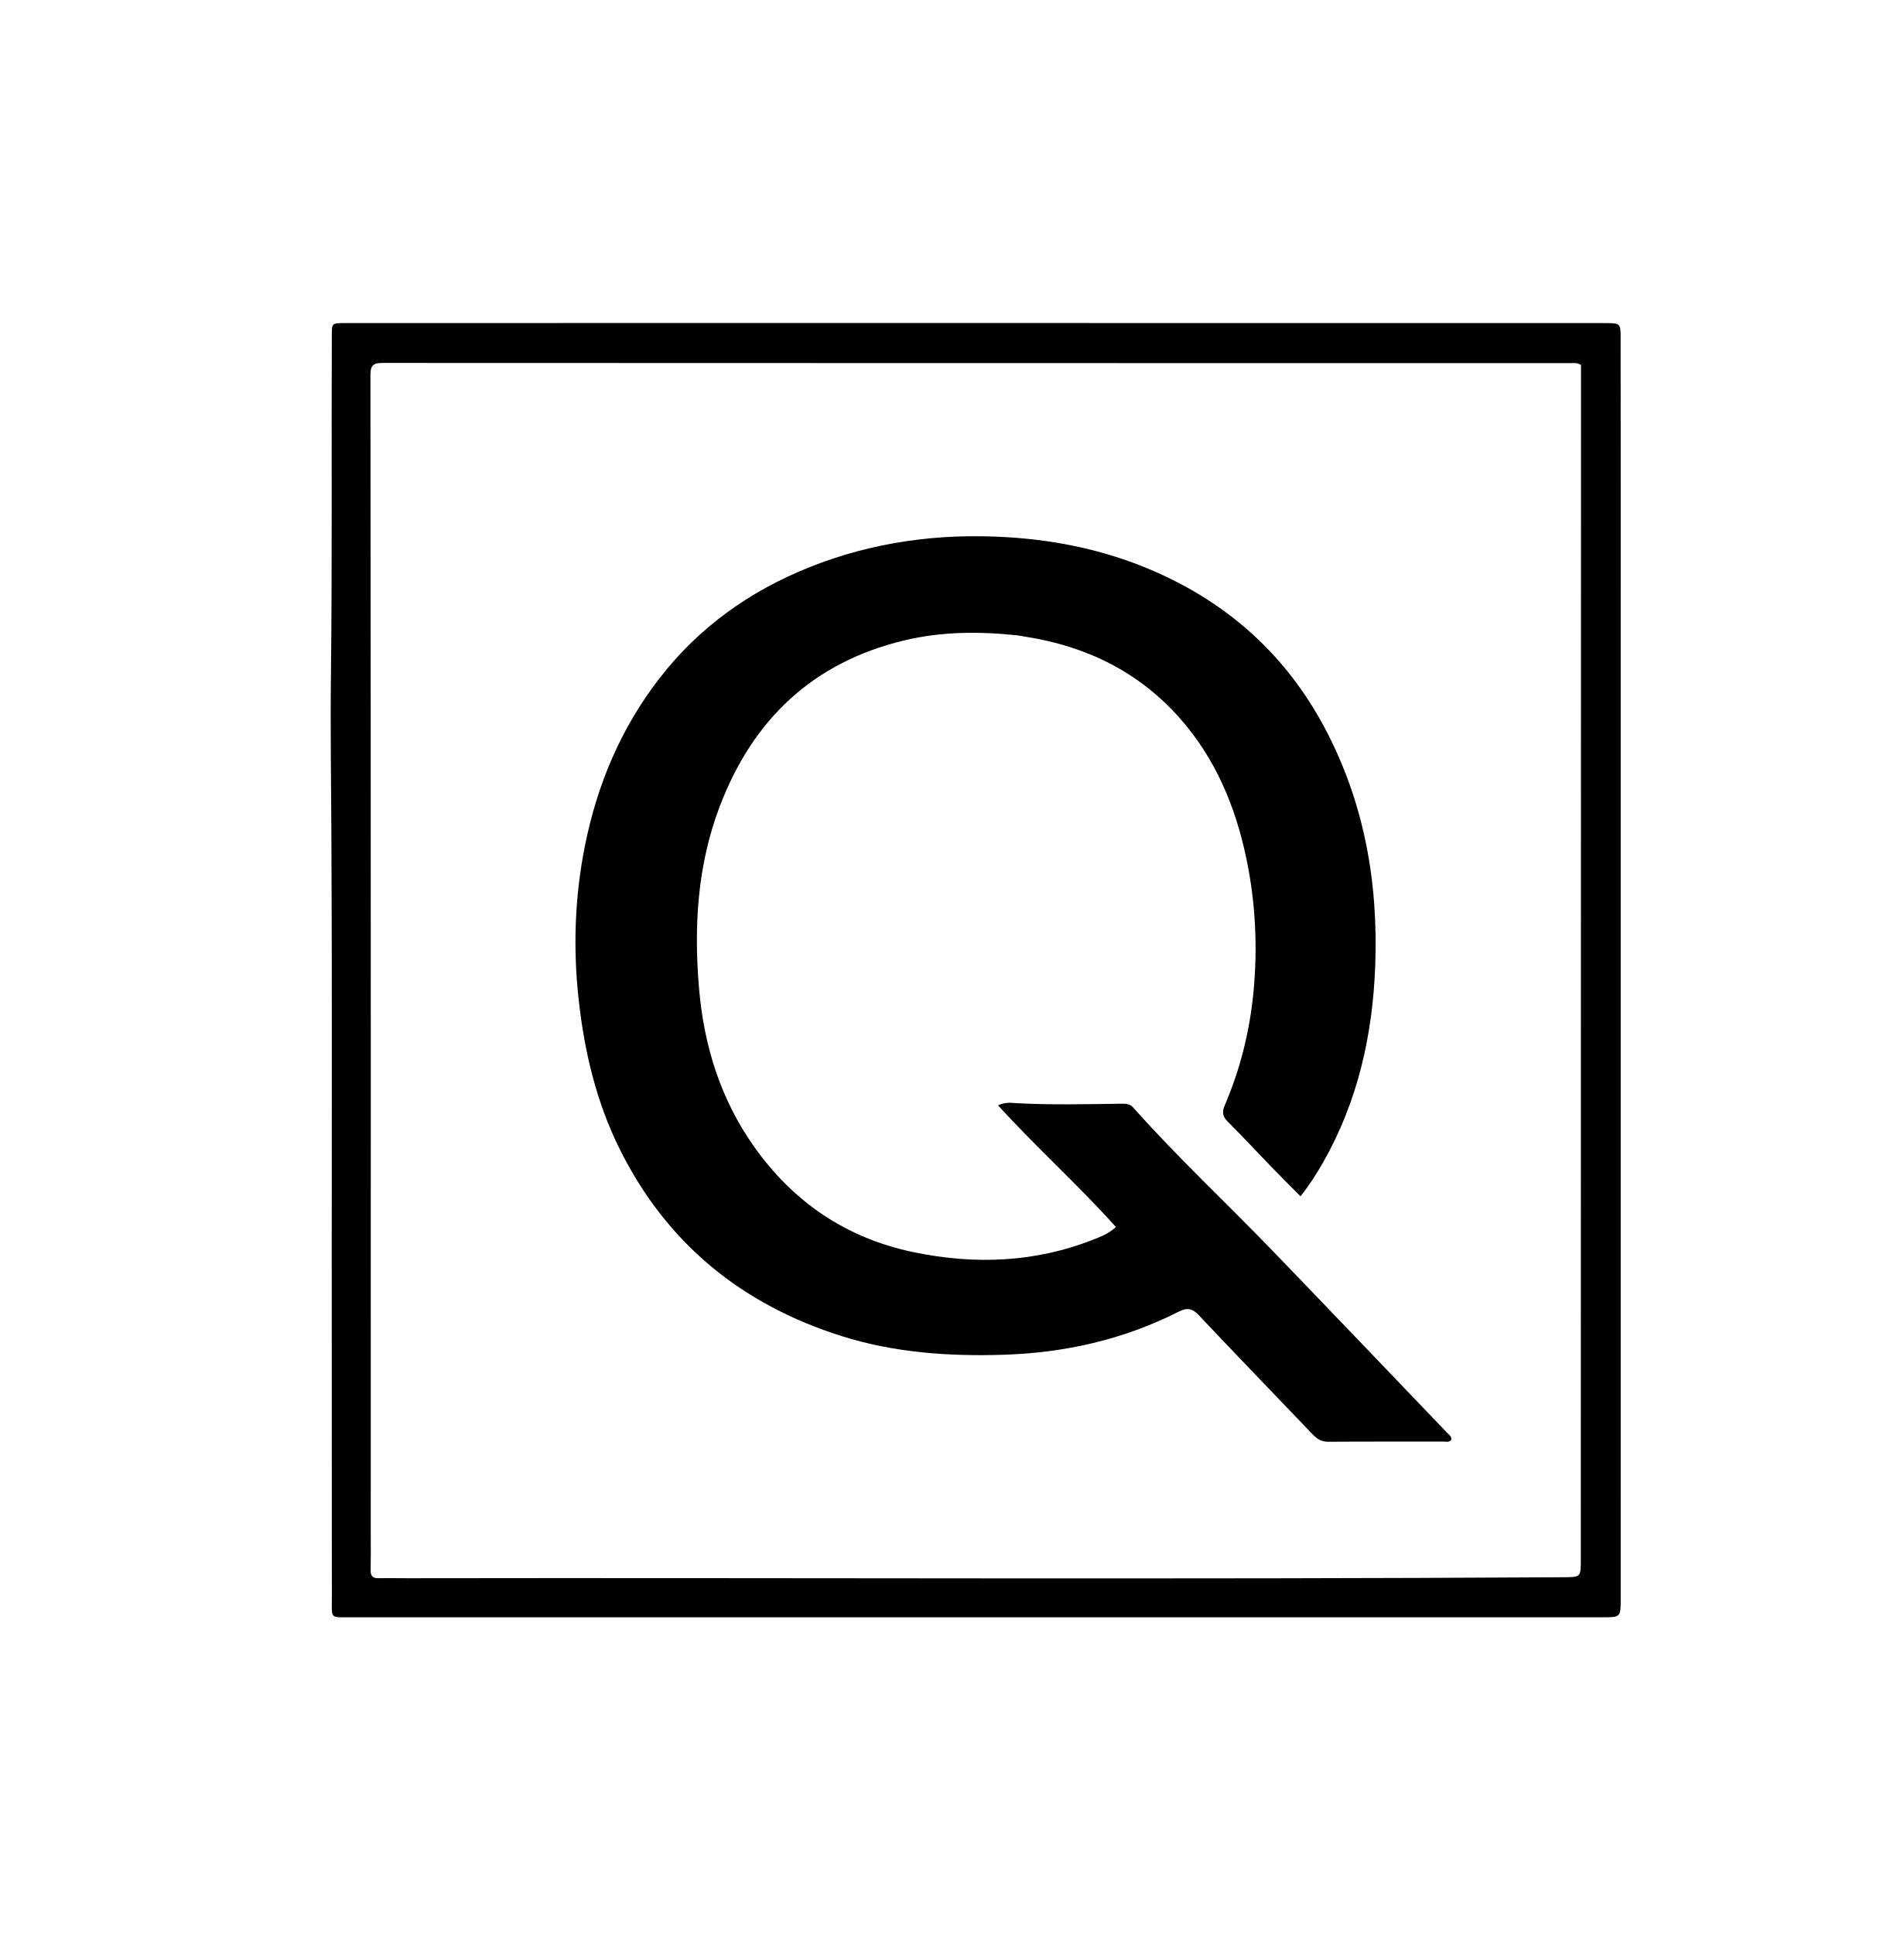
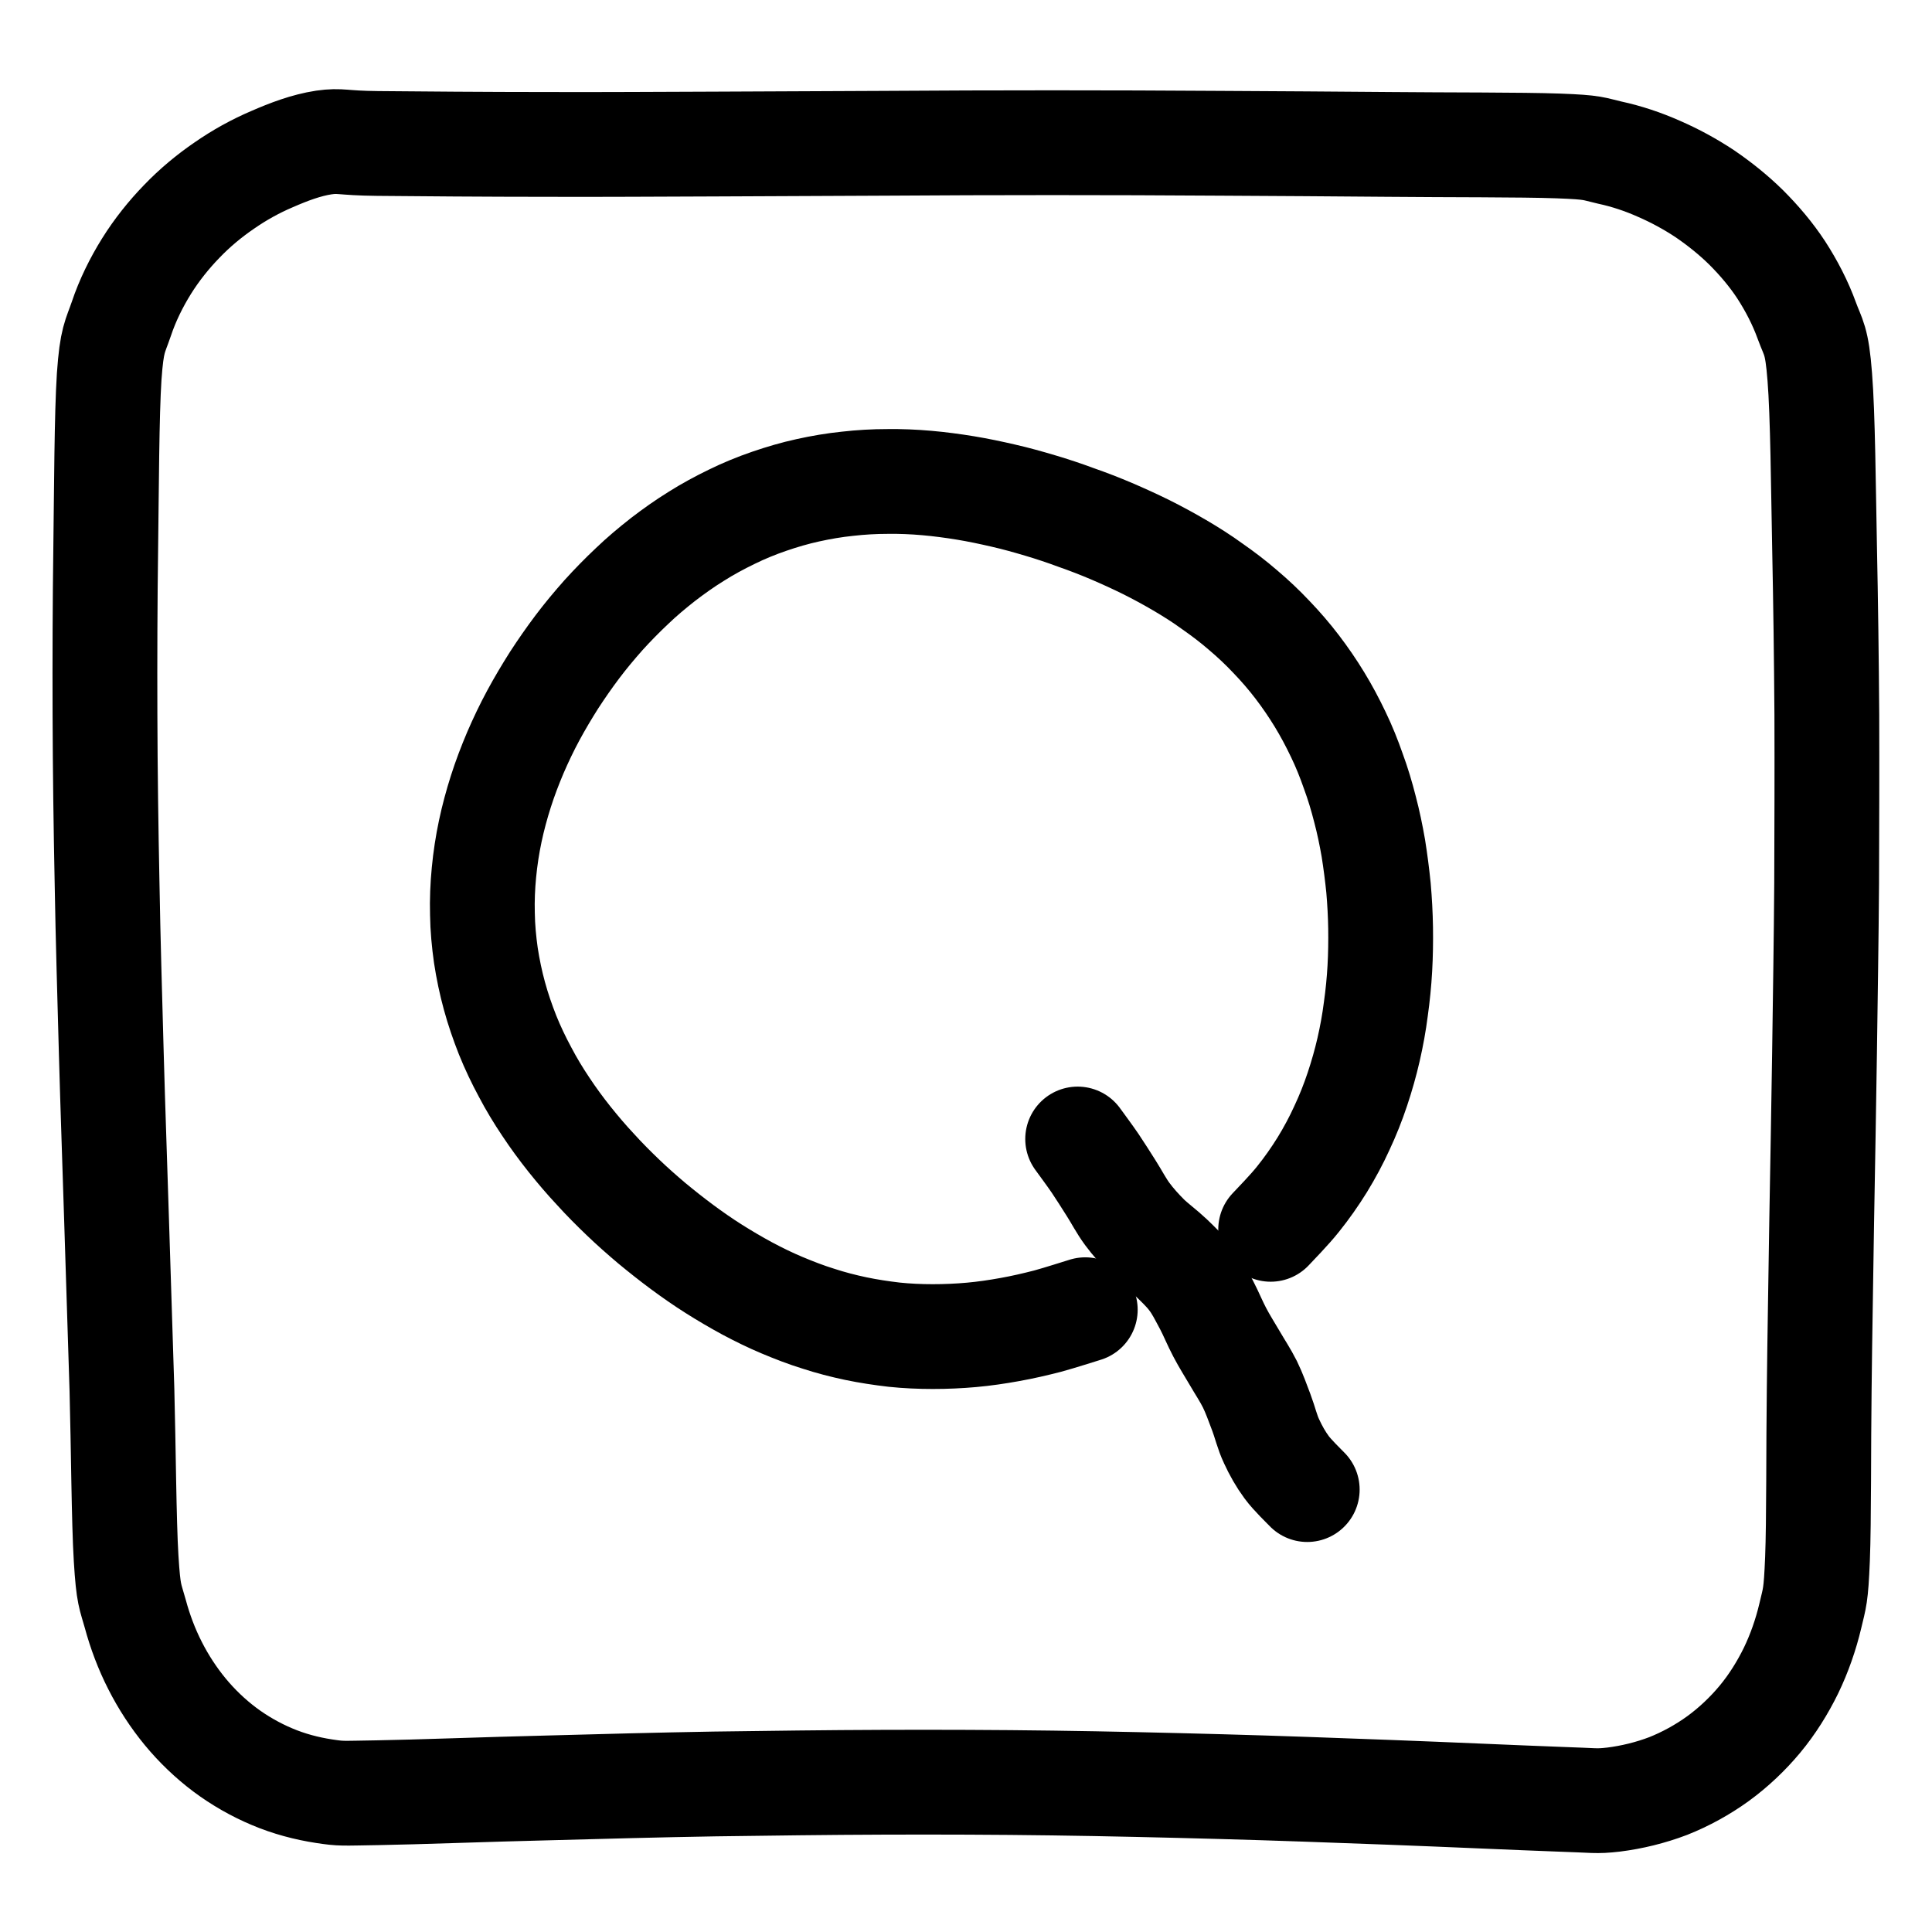
- <svg xmlns="http://www.w3.org/2000/svg" version="1.1" id="Layer_1" x="0px" y="0px" width="100%" viewBox="0 0 1008 1024" enable-background="new 0 0 1008 1024" xml:space="preserve">
-   <path fill="#000000" opacity="1" stroke="none" d=" M175.631,659   C175.609,585.84 175.834,513.178 175.44,440.52   C175.291,413.027 174.876,385.528 175.202,358.043   C175.915,297.886 175.411,237.729 175.671,177.573   C175.699,171.1 175.7,171.063 182.482,171.061   C247.136,171.046 311.789,171.016 376.443,171.018   C533.429,171.024 690.415,171.045 847.401,171.059   C848.734,171.06 850.068,171.049 851.401,171.071   C857.446,171.172 857.984,171.645 857.994,177.65   C858.035,204.48 858.048,231.311 858.048,258.142   C858.045,454.291 858.036,650.44 858.031,846.59   C858.031,856.328 858.04,856.302 848.22,856.302   C627.573,856.302 406.926,856.312 186.278,856.303   C174.329,856.302 175.713,857.465 175.7,845.482   C175.636,783.488 175.647,721.494 175.631,659  M196.304,558.5   C196.298,642.993 196.292,727.487 196.286,811.98   C196.285,818.479 196.362,824.98 196.233,831.477   C196.173,834.484 197.36,835.682 200.353,835.623   C205.683,835.518 211.018,835.638 216.351,835.63   C420.163,835.305 623.976,836.344 827.788,835.102   C836.922,835.047 836.92,835.091 836.921,825.713   C836.956,617.895 836.991,410.078 837.027,202.26   C837.027,199.143 837.027,196.025 837.027,193.254   C834.95,191.905 833.239,192.267 831.614,192.267   C621.963,192.252 412.312,192.27 202.662,192.165   C197.756,192.162 196.103,193.303 196.11,198.527   C196.286,318.185 196.278,437.842 196.304,558.5  z" />
-   <path fill="#000000" opacity="1" stroke="none" d=" M538.63,336.398   C518.191,334.249 498.307,334.36 478.618,339.106   C430.325,350.747 398.639,380.907 381.138,426.72   C369.171,458.046 367.262,490.574 370.12,523.638   C372.737,553.923 381.538,582.086 399.176,607.038   C420.059,636.58 448.197,655.649 483.734,663.006   C516.21,669.729 548.289,668.515 579.457,656.088   C583.275,654.566 587.133,653.032 590.786,649.668   C570.87,627.418 548.703,607.605 528.42,585.28   C532.35,583.308 535.551,583.969 538.6,584.129   C557.087,585.094 575.578,584.62 594.066,584.386   C596.374,584.357 598.3,584.556 599.914,586.37   C623.294,612.668 649.05,636.654 673.454,661.955   C704.453,694.094 735.281,726.398 766.169,758.645   C767.159,759.678 768.612,760.501 768.339,762.373   C767.235,763.816 765.622,763.286 764.217,763.288   C743.885,763.316 723.553,763.222 703.223,763.372   C699.652,763.398 697.316,761.935 695.023,759.534   C674.884,738.446 654.604,717.492 634.592,696.285   C631.106,692.591 628.384,692.28 623.924,694.541   C594.771,709.316 563.63,716.313 531.077,717.315   C502.128,718.206 473.471,716.209 445.65,707.442   C392.66,690.742 352.821,658.307 327.998,608.233   C315.732,583.492 309.47,557.083 306.406,529.711   C303.322,502.168 304.262,474.871 309.688,447.754   C316.185,415.287 328.752,385.499 349.153,359.138   C370.116,332.051 396.973,312.952 428.502,300.344   C462.116,286.902 497.118,282.227 533.257,284.431   C560.494,286.093 586.674,291.74 611.616,302.706   C650.945,319.997 681.116,347.357 701.35,385.433   C722.226,424.717 729.672,466.917 728.095,510.93   C726.778,547.681 718.965,582.846 700.641,615.17   C697.139,621.348 693.339,627.336 688.531,633.398   C683.057,627.884 677.992,622.883 673.04,617.772   C665.388,609.873 657.941,601.77 650.139,594.024   C647.346,591.252 646.81,588.968 648.387,585.291   C656.581,566.19 661.59,546.2 663.591,525.538   C665.9,501.699 664.757,477.989 659.839,454.494   C654.042,426.796 643.371,401.363 624.407,380.023   C602.703,355.602 575.034,342.157 543.014,337.136   C541.697,336.93 540.387,336.678 538.63,336.398  z" />
+ <svg xmlns="http://www.w3.org/2000/svg" viewBox="9.2 9.2 101.4 101.4" fill="none" stroke="#000000" stroke-width="5.5" stroke-linecap="round" stroke-linejoin="round">
+   <path d="M 29.02,16.73 C 30.96,16.75 34.91,16.78 37.86,16.78 C 40.81,16.79 43.76,16.77 46.71,16.76 C 49.67,16.75 52.62,16.73 55.57,16.72 C 58.52,16.70 61.48,16.69 64.43,16.69 C 67.38,16.69 70.33,16.70 73.29,16.72 C 76.24,16.73 79.19,16.76 82.14,16.78 C 85.09,16.81 89.05,16.79 90.98,16.86 C 92.90,16.93 92.81,17.01 93.69,17.21 C 94.57,17.40 95.44,17.69 96.27,18.06 C 97.10,18.42 97.91,18.86 98.68,19.37 C 99.44,19.89 100.18,20.48 100.85,21.14 C 101.52,21.81 102.16,22.56 102.69,23.37 C 103.22,24.19 103.69,25.09 104.03,26.03 C 104.37,26.96 104.56,27.01 104.71,28.98 C 104.87,30.95 104.90,34.90 104.96,37.86 C 105.02,40.81 105.06,43.76 105.08,46.71 C 105.09,49.67 105.08,52.62 105.07,55.57 C 105.05,58.52 105.00,61.48 104.96,64.43 C 104.92,67.38 104.86,70.33 104.81,73.29 C 104.77,76.24 104.71,79.19 104.68,82.14 C 104.64,85.10 104.67,89.04 104.59,91.02 C 104.51,93.00 104.44,93.04 104.21,94.02 C 103.98,94.99 103.64,95.97 103.20,96.88 C 102.76,97.78 102.21,98.66 101.57,99.43 C 100.93,100.20 100.18,100.91 99.37,101.50 C 98.57,102.08 97.66,102.58 96.75,102.94 C 95.83,103.29 94.85,103.53 93.89,103.65 C 92.93,103.76 92.95,103.69 90.99,103.63 C 89.03,103.56 85.09,103.38 82.14,103.27 C 79.19,103.16 76.24,103.05 73.29,102.97 C 70.33,102.89 67.38,102.82 64.43,102.78 C 61.48,102.74 58.52,102.73 55.57,102.74 C 52.62,102.75 49.67,102.79 46.71,102.83 C 43.76,102.88 40.81,102.96 37.86,103.04 C 34.91,103.11 30.96,103.26 29.02,103.29 C 27.08,103.32 27.14,103.35 26.21,103.21 C 25.29,103.07 24.35,102.82 23.48,102.45 C 22.62,102.09 21.76,101.60 21.00,101.03 C 20.24,100.46 19.53,99.78 18.92,99.04 C 18.31,98.30 17.77,97.47 17.34,96.62 C 16.90,95.76 16.55,94.83 16.30,93.90 C 16.04,92.96 15.94,92.96 15.82,91.00 C 15.70,89.05 15.68,85.10 15.60,82.14 C 15.51,79.19 15.41,76.24 15.32,73.29 C 15.23,70.33 15.12,67.38 15.04,64.43 C 14.96,61.48 14.87,58.52 14.82,55.57 C 14.76,52.62 14.72,49.67 14.71,46.71 C 14.70,43.76 14.71,40.81 14.75,37.86 C 14.79,34.90 14.80,30.96 14.93,28.97 C 15.07,26.98 15.24,26.90 15.57,25.93 C 15.89,24.97 16.36,24.02 16.89,23.17 C 17.42,22.32 18.06,21.52 18.74,20.82 C 19.42,20.11 20.18,19.48 20.97,18.94 C 21.76,18.39 22.61,17.92 23.48,17.55 C 24.35,17.17 25.27,16.82 26.19,16.68 C 27.11,16.55 27.08,16.71 29.02,16.73 Z" />
+   <path d="M 66.16,77.94 C 65.83,78.04 64.84,78.36 64.18,78.54 C 63.52,78.71 62.87,78.86 62.20,78.98 C 61.54,79.10 60.86,79.20 60.19,79.26 C 59.52,79.32 58.84,79.35 58.16,79.35 C 57.48,79.35 56.80,79.32 56.13,79.25 C 55.45,79.17 54.78,79.07 54.11,78.93 C 53.45,78.79 52.79,78.62 52.15,78.41 C 51.50,78.21 50.86,77.96 50.24,77.70 C 49.62,77.44 49.01,77.14 48.41,76.82 C 47.82,76.50 47.24,76.16 46.67,75.80 C 46.10,75.44 45.54,75.05 45.00,74.65 C 44.46,74.25 43.93,73.83 43.41,73.40 C 42.89,72.96 42.38,72.51 41.89,72.04 C 41.40,71.57 40.91,71.08 40.45,70.57 C 39.98,70.07 39.53,69.54 39.09,68.99 C 38.66,68.45 38.24,67.88 37.85,67.29 C 37.46,66.71 37.09,66.10 36.76,65.47 C 36.42,64.84 36.11,64.19 35.84,63.52 C 35.58,62.86 35.34,62.17 35.15,61.47 C 34.96,60.78 34.81,60.06 34.70,59.34 C 34.60,58.63 34.53,57.90 34.52,57.17 C 34.50,56.44 34.53,55.71 34.60,54.99 C 34.67,54.26 34.78,53.54 34.93,52.83 C 35.08,52.12 35.27,51.42 35.49,50.73 C 35.71,50.04 35.97,49.36 36.25,48.70 C 36.54,48.03 36.85,47.38 37.19,46.75 C 37.53,46.12 37.90,45.50 38.28,44.90 C 38.67,44.30 39.08,43.71 39.51,43.14 C 39.94,42.57 40.40,42.02 40.87,41.49 C 41.35,40.96 41.85,40.45 42.37,39.96 C 42.88,39.47 43.43,39.01 43.99,38.57 C 44.55,38.14 45.14,37.72 45.74,37.35 C 46.34,36.97 46.97,36.63 47.61,36.32 C 48.24,36.01 48.90,35.74 49.57,35.51 C 50.24,35.28 50.92,35.08 51.61,34.93 C 52.29,34.78 52.99,34.66 53.68,34.59 C 54.38,34.51 55.08,34.47 55.77,34.47 C 56.46,34.46 57.16,34.49 57.84,34.55 C 58.52,34.61 59.20,34.70 59.87,34.81 C 60.54,34.92 61.20,35.06 61.85,35.21 C 62.51,35.36 63.15,35.54 63.79,35.73 C 64.43,35.92 65.06,36.13 65.68,36.36 C 66.31,36.58 66.93,36.82 67.54,37.08 C 68.15,37.34 68.76,37.62 69.35,37.91 C 69.95,38.21 70.54,38.53 71.12,38.87 C 71.70,39.21 72.27,39.57 72.82,39.97 C 73.38,40.36 73.92,40.77 74.44,41.22 C 74.96,41.66 75.46,42.13 75.93,42.63 C 76.41,43.13 76.86,43.65 77.28,44.20 C 77.70,44.75 78.09,45.32 78.45,45.91 C 78.81,46.50 79.14,47.12 79.44,47.75 C 79.74,48.37 80.00,49.02 80.23,49.68 C 80.47,50.33 80.67,51.00 80.84,51.67 C 81.02,52.35 81.16,53.03 81.28,53.72 C 81.39,54.41 81.48,55.11 81.55,55.80 C 81.61,56.50 81.65,57.21 81.66,57.91 C 81.67,58.61 81.66,59.32 81.62,60.03 C 81.58,60.74 81.51,61.45 81.41,62.16 C 81.32,62.87 81.19,63.58 81.03,64.28 C 80.87,64.98 80.67,65.68 80.44,66.37 C 80.21,67.06 79.94,67.74 79.63,68.40 C 79.33,69.06 78.98,69.71 78.60,70.33 C 78.21,70.96 77.78,71.57 77.33,72.13 C 76.88,72.70 76.13,73.46 75.89,73.72" />
+   <path d="M 65.76,68.98 C 65.91,69.19 66.38,69.82 66.68,70.26 C 66.97,70.69 67.25,71.14 67.53,71.58 C 67.81,72.02 68.05,72.49 68.36,72.91 C 68.67,73.33 69.03,73.73 69.41,74.11 C 69.79,74.48 70.25,74.81 70.64,75.18 C 71.02,75.55 71.42,75.92 71.73,76.34 C 72.05,76.76 72.28,77.24 72.53,77.70 C 72.77,78.16 72.97,78.66 73.22,79.13 C 73.46,79.59 73.74,80.03 74.01,80.49 C 74.27,80.94 74.56,81.37 74.80,81.85 C 75.03,82.32 75.21,82.83 75.40,83.33 C 75.59,83.83 75.71,84.37 75.94,84.85 C 76.16,85.33 76.42,85.79 76.73,86.21 C 77.04,86.63 77.63,87.19 77.81,87.38" />
</svg>
